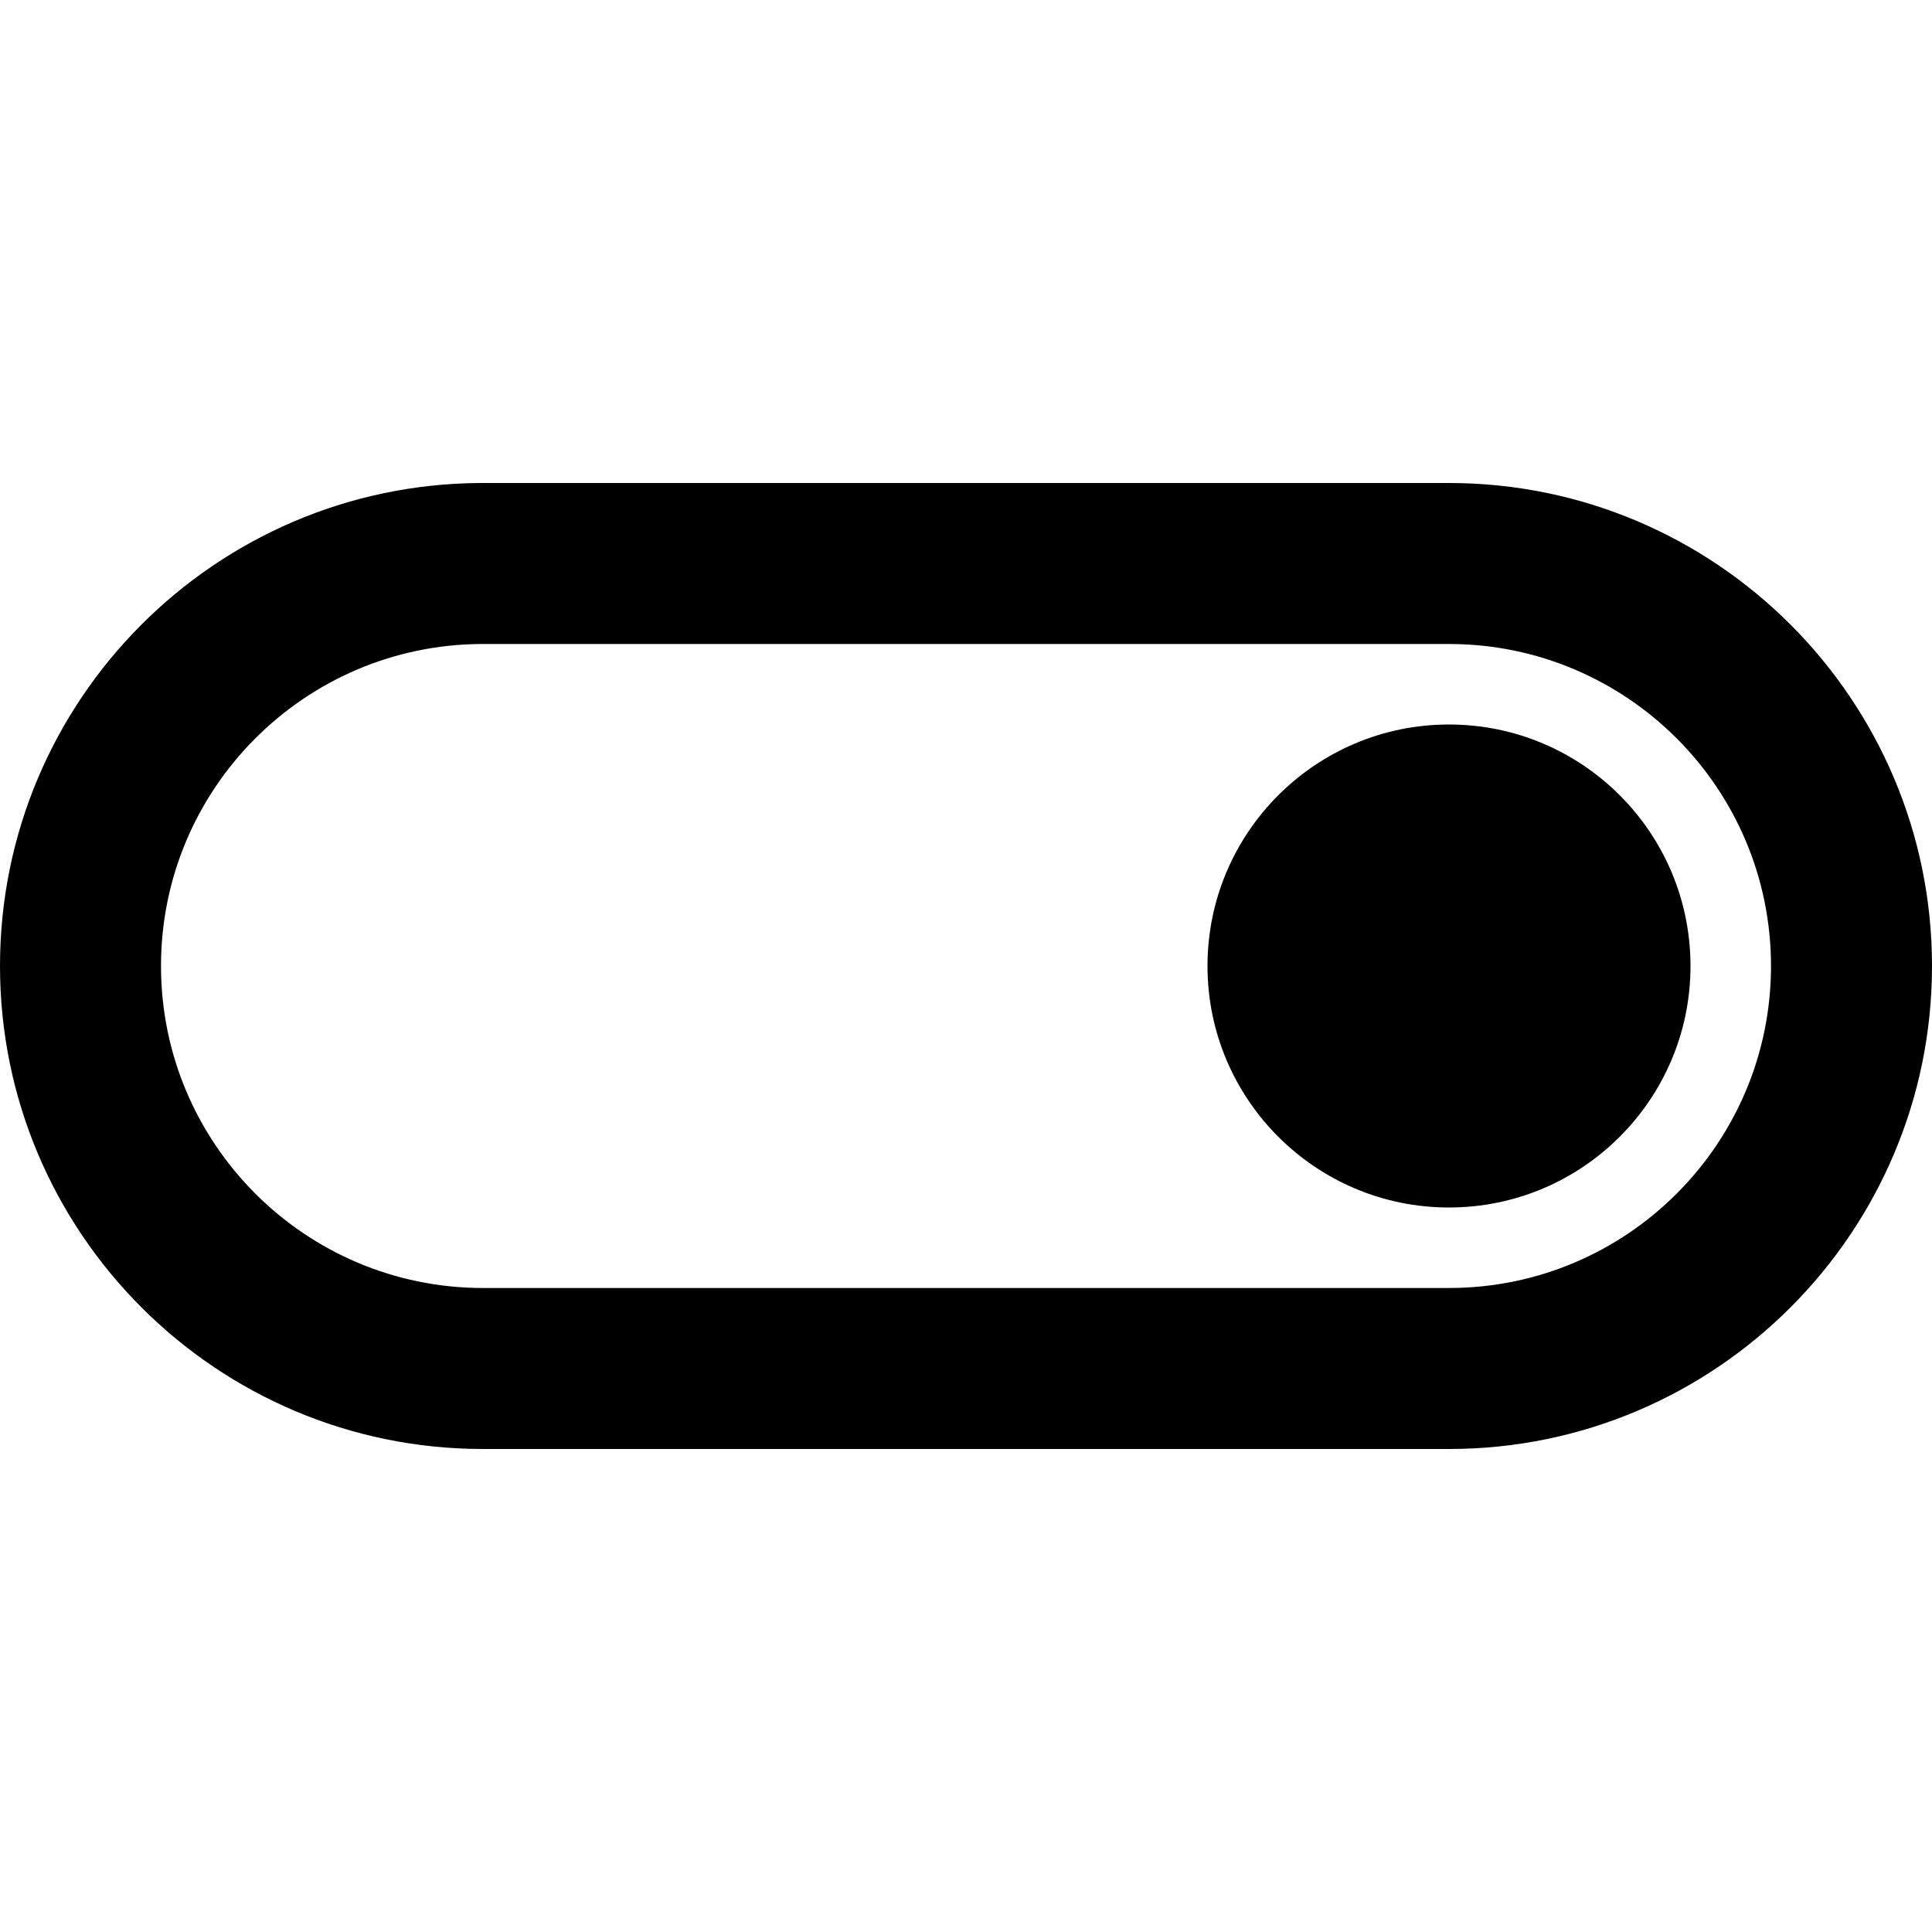
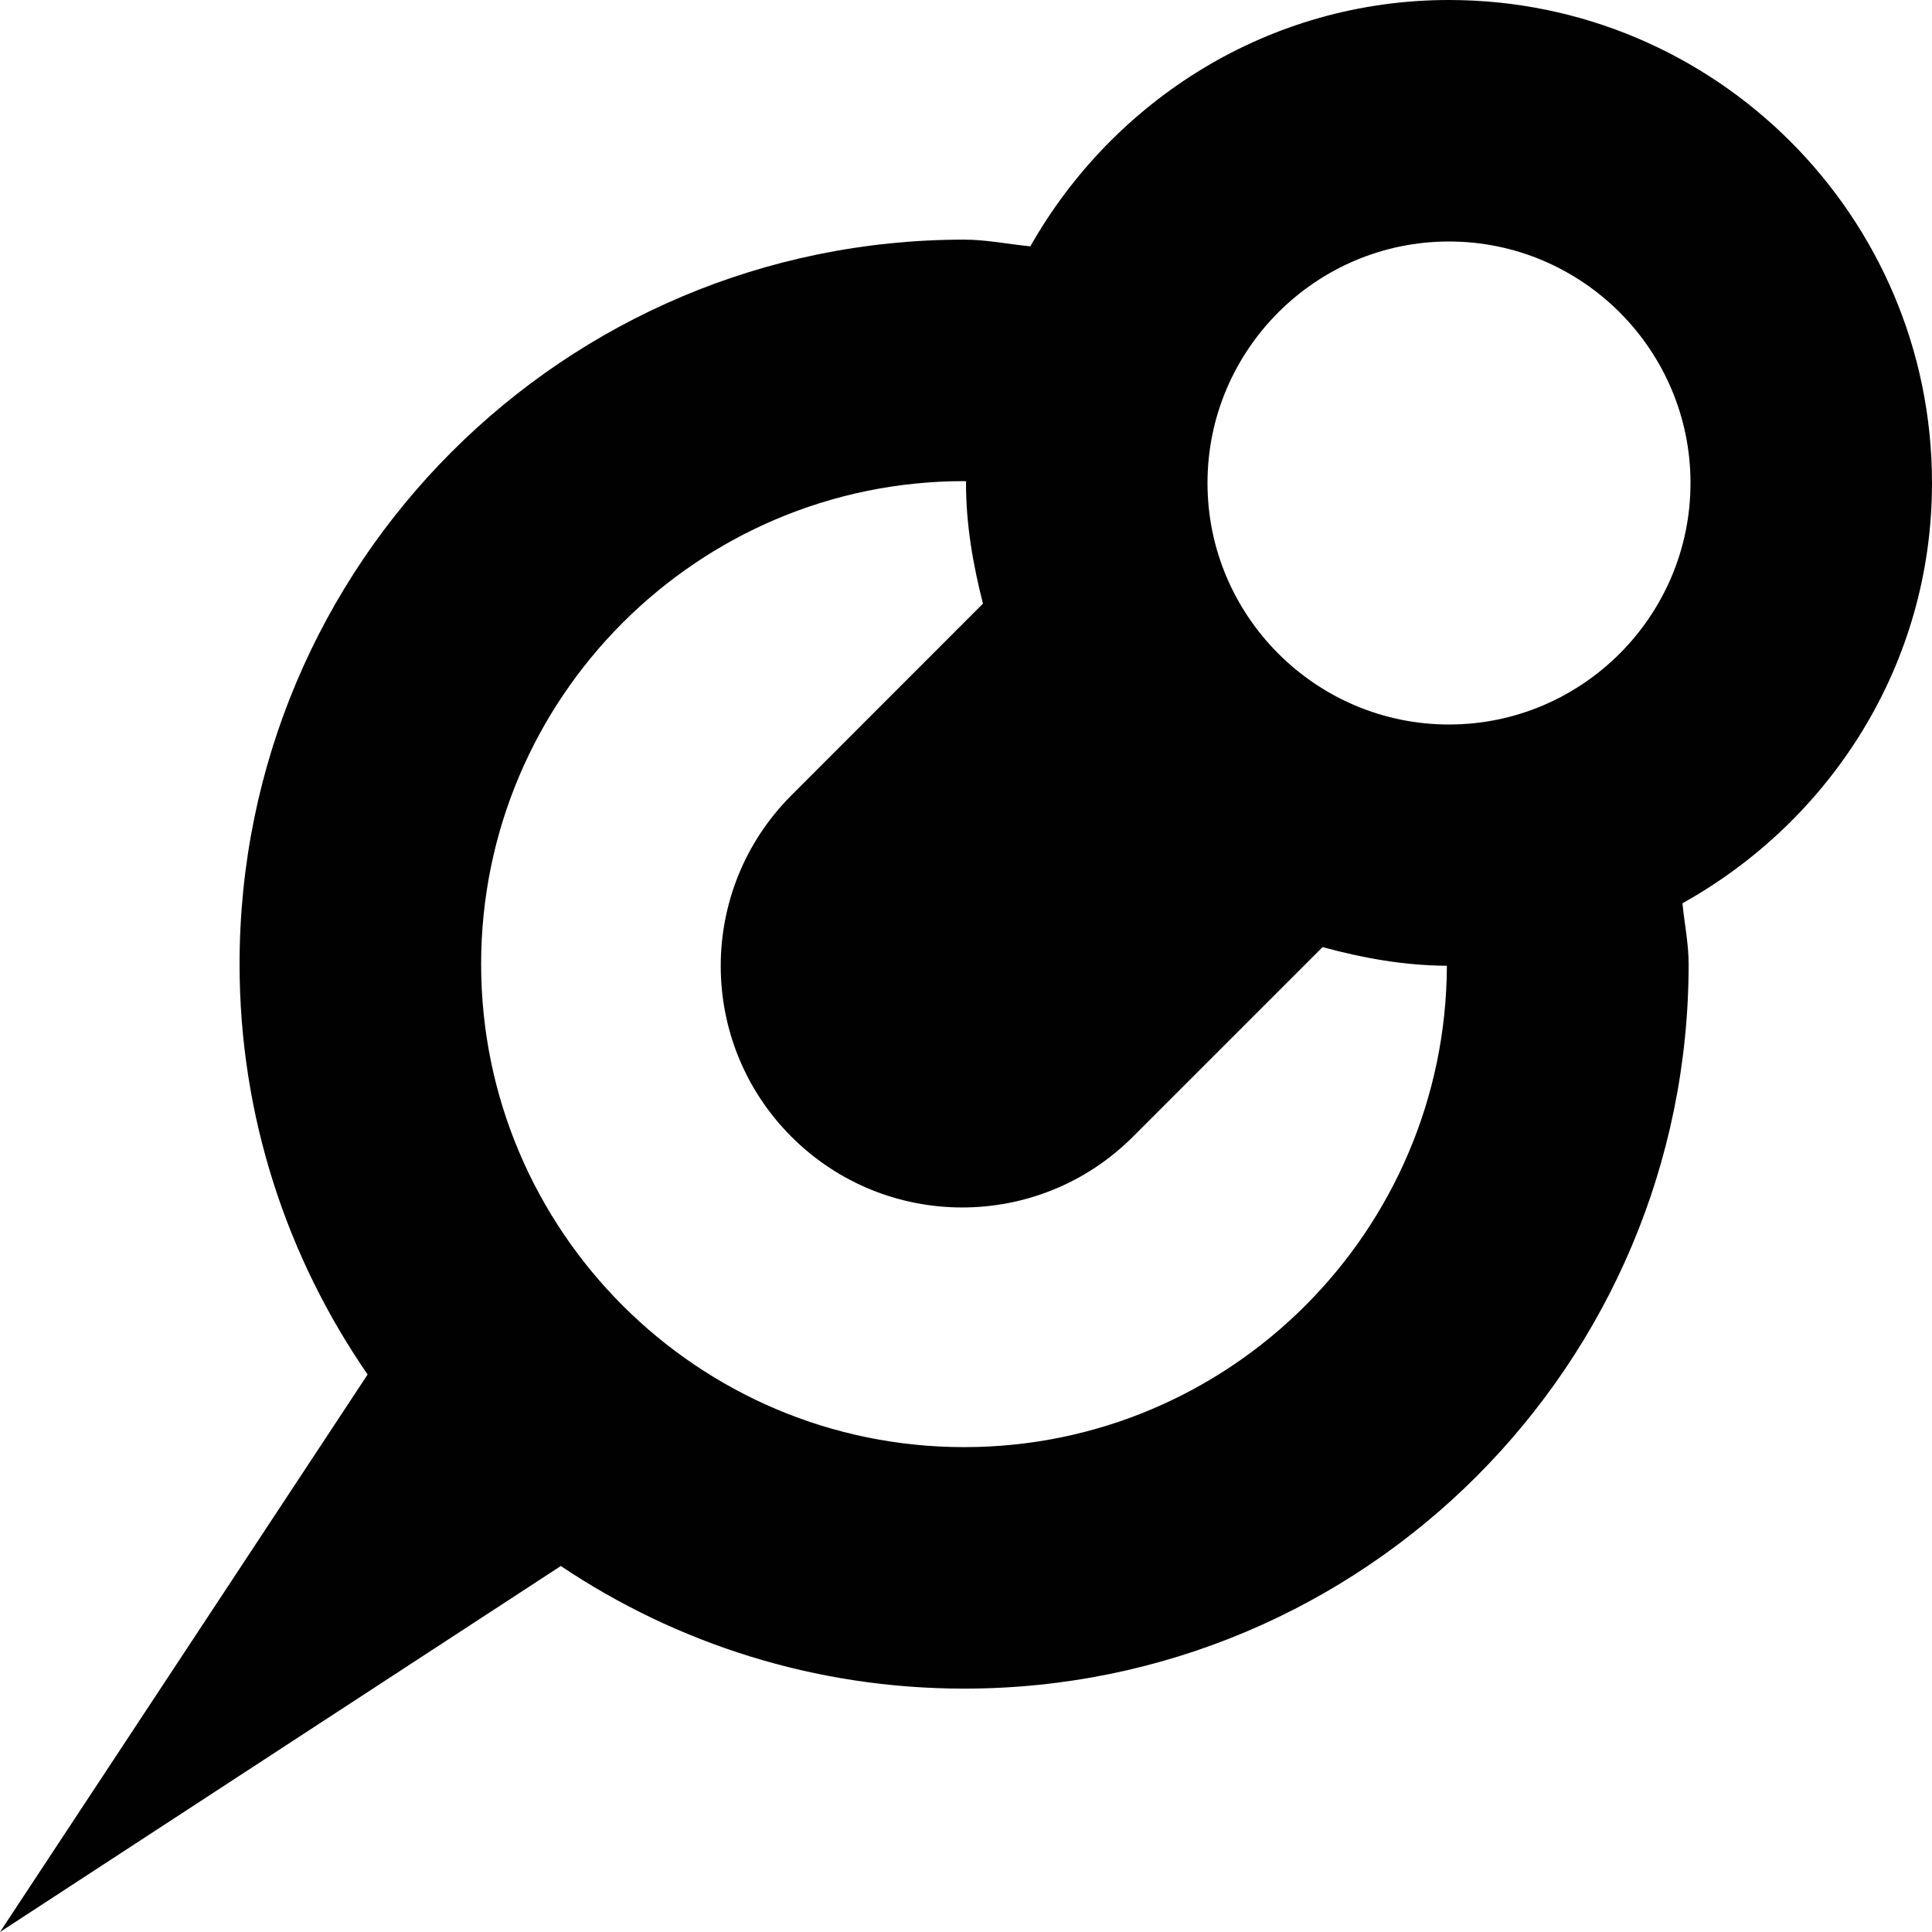
- <svg xmlns="http://www.w3.org/2000/svg" width="24" height="24" fill-rule="evenodd" clip-rule="evenodd">
-   <path d="M6 18h12c3.311 0 6-2.689 6-6s-2.689-6-6-6h-12.039c-3.293.021-5.961 2.701-5.961 6 0 3.311 2.688 6 6 6zm0-10h12c2.208 0 4 1.792 4 4s-1.792 4-4 4h-12c-2.208 0-4-1.792-4-4 0-2.199 1.778-3.986 3.974-4h.026zm12 1c-1.656 0-3 1.344-3 3s1.344 3 3 3 3-1.344 3-3-1.344-3-3-3z" />
+ <svg xmlns="http://www.w3.org/2000/svg" version="1.1" x="0px" y="0px" width="32px" height="32px" viewBox="0 0 32 32" style="enable-background:new 0 0 32 32;" xml:space="preserve">
+   <g id="Layer_1">
+ </g>
+   <g id="pin">
+     <path style="fill:#010101;" d="M32,8c0-4.416-3.586-8-8-8c-2.984,0-5.562,1.658-6.938,4.086c0-0.002,0.004-0.004,0.004-0.006   c-0.367-0.035-0.723-0.111-1.098-0.111c-6.629,0-12,5.371-12,12c0,2.527,0.789,4.867,2.121,6.797L0,32l9.289-6.062   c1.91,1.281,4.207,2.031,6.68,2.031c6.629,0,12-5.371,12-12c0-0.346-0.07-0.67-0.102-1.008C30.32,13.594,32,11.006,32,8z    M15.969,23.969c-4.414,0-8-3.586-8-8c0-4.412,3.586-8,8-8c0.012,0,0.023,0.004,0.031,0.004c0-0.008,0.004-0.014,0.004-0.02   C16.004,7.969,16,7.984,16,8c0,0.695,0.117,1.355,0.281,1.998l-3.172,3.174c-1.562,1.562-1.562,4.094,0,5.656s4.094,1.562,5.656,0   l3.141-3.141c0.66,0.18,1.344,0.305,2.059,0.309C23.949,20.398,20.371,23.969,15.969,23.969z M24,12c-2.203,0-4-1.795-4-4   s1.797-4,4-4s4,1.795,4,4S26.203,12,24,12z" />
+   </g>
</svg>
